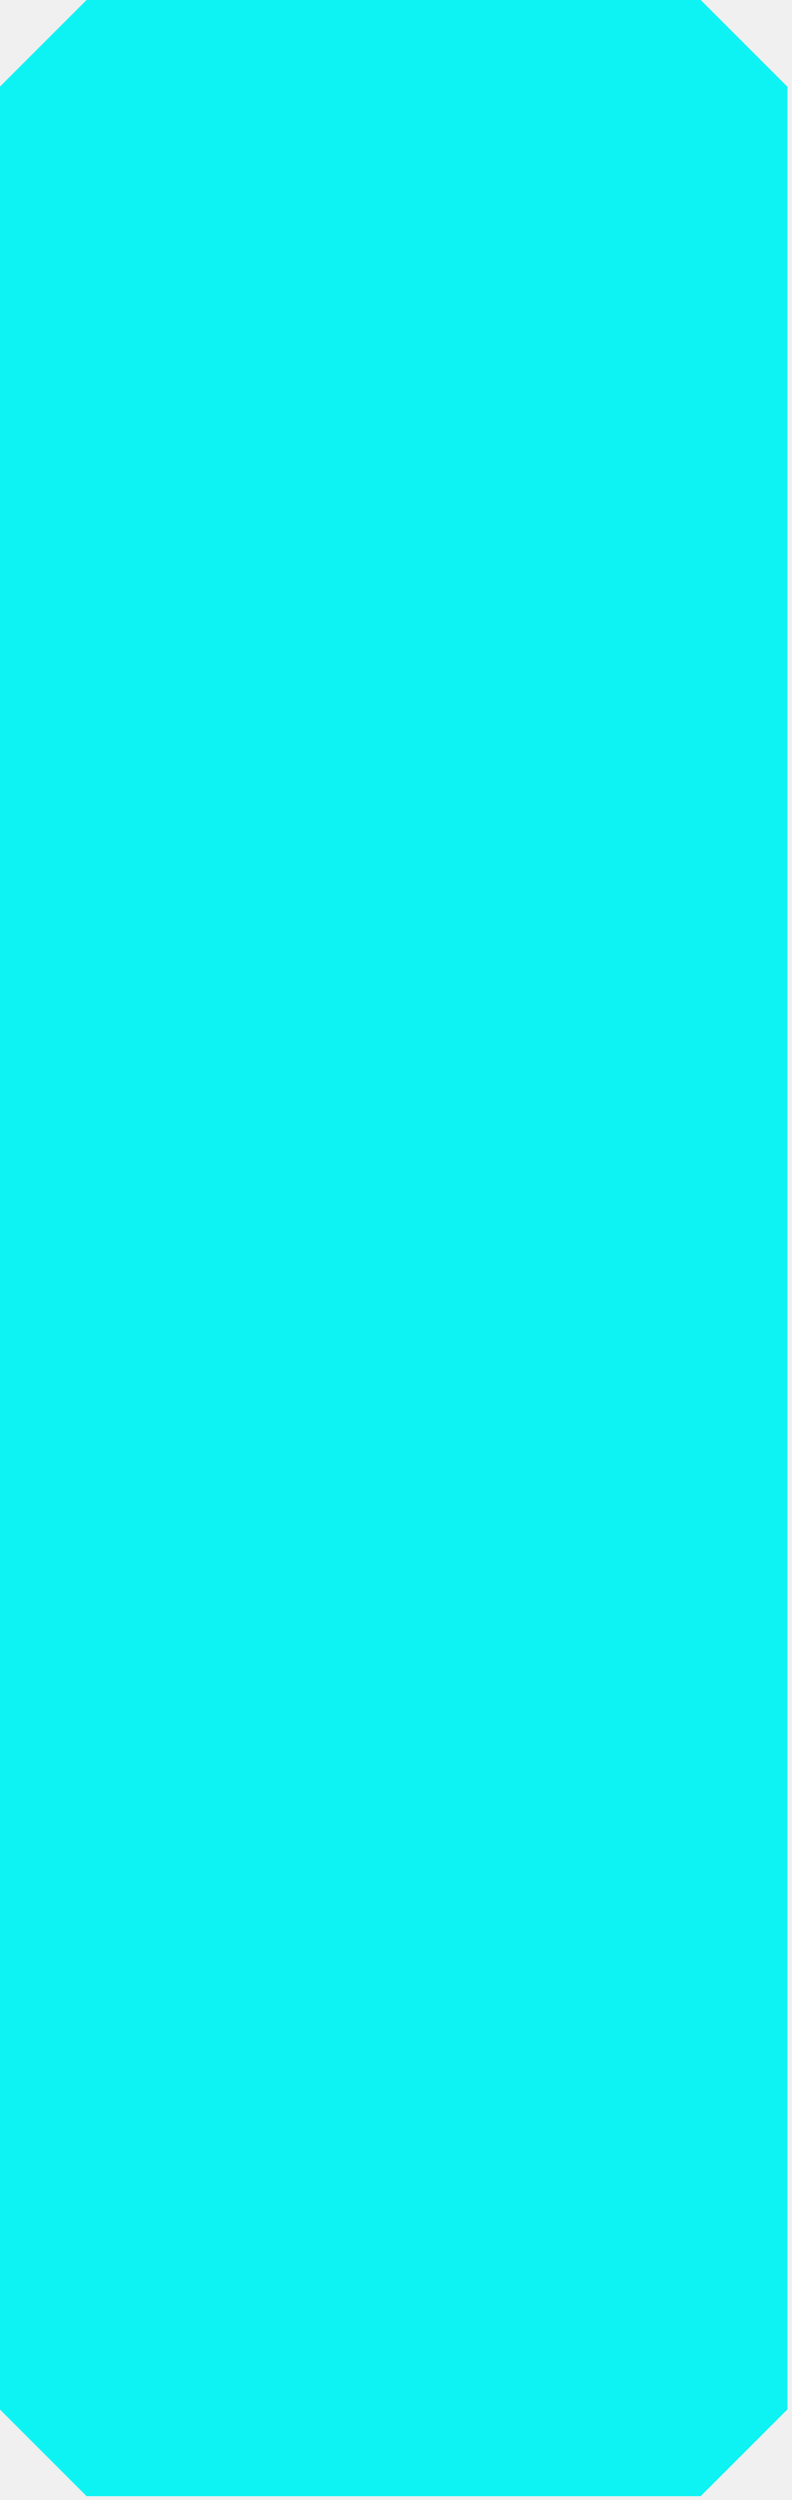
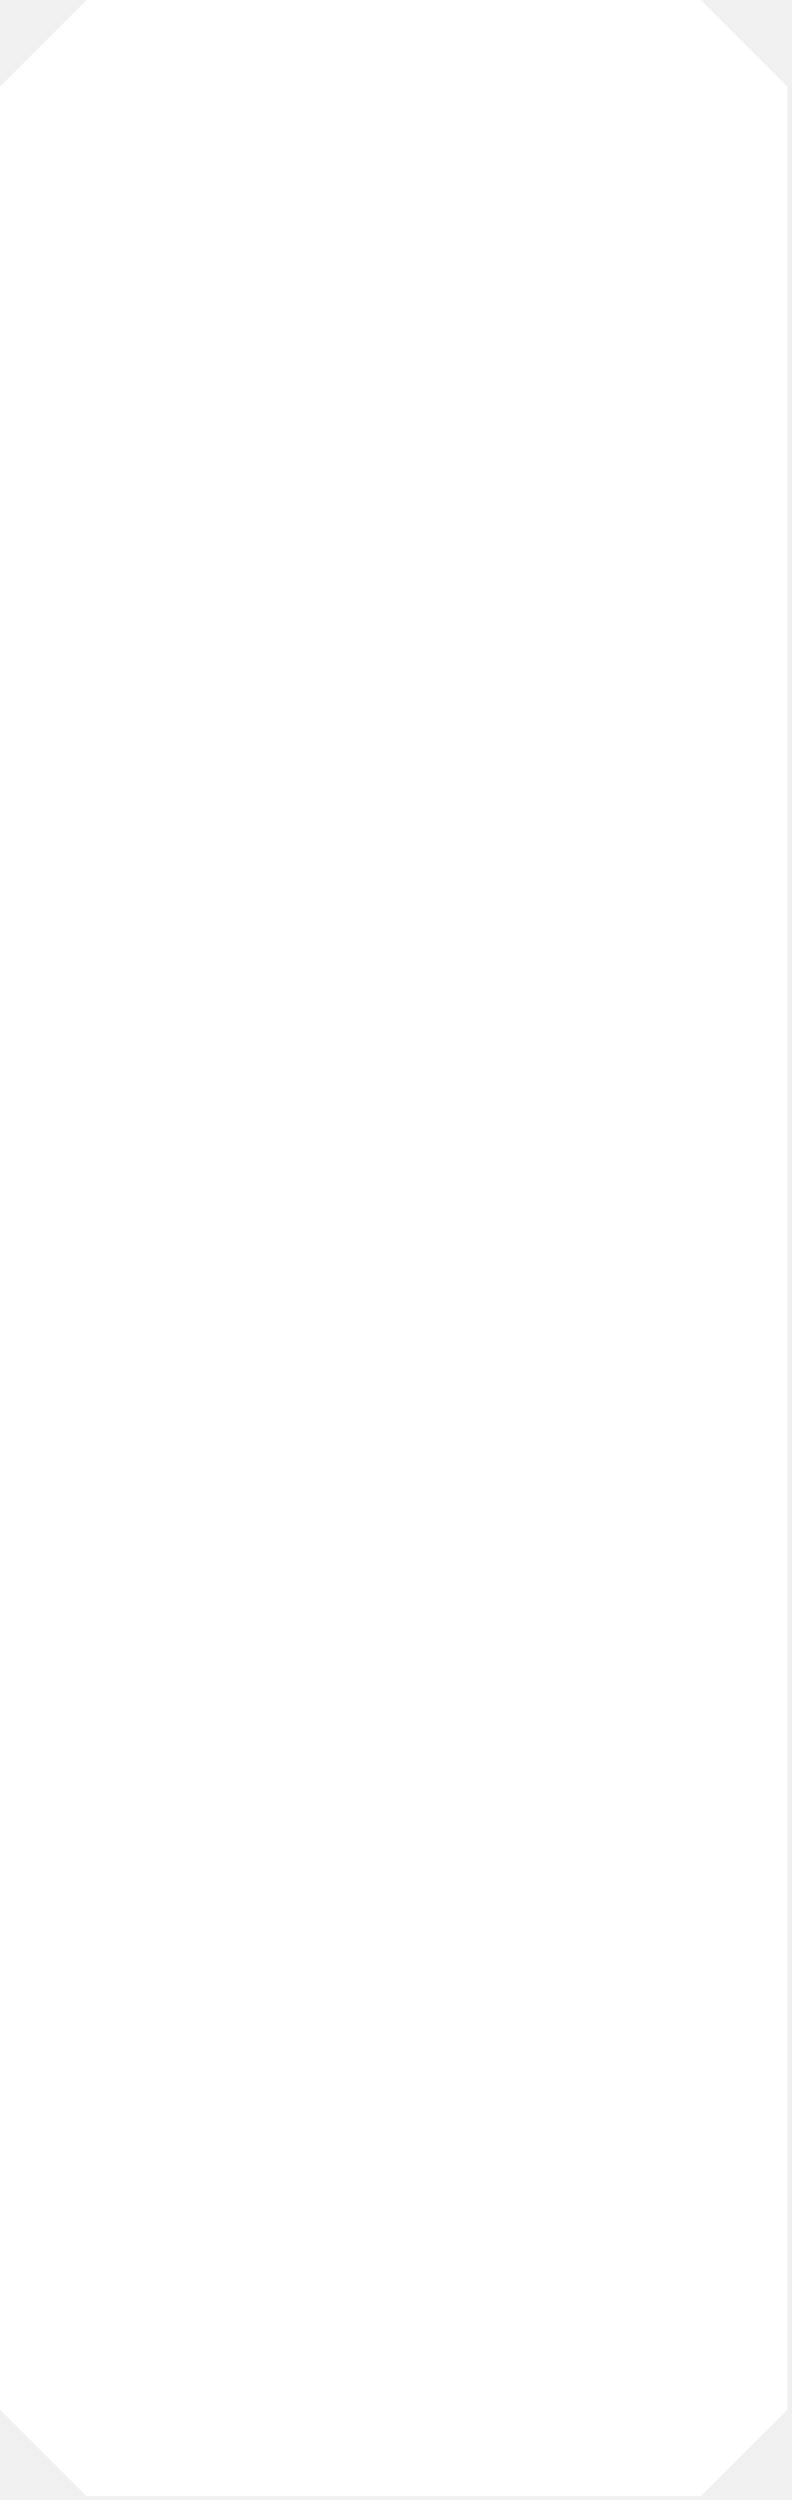
- <svg xmlns="http://www.w3.org/2000/svg" width="100%" height="100%" viewBox="0 0 19 60" version="1.1" xml:space="preserve" style="fill-rule:evenodd;clip-rule:evenodd;stroke-linejoin:round;stroke-miterlimit:2;">
+ <svg xmlns="http://www.w3.org/2000/svg" width="100%" height="100%" viewBox="0 0 19 60" version="1.1" xml:space="preserve" style="fill-rule:evenodd;clip-rule:evenodd;stroke-linejoin:bevel;stroke-miterlimit:1.5;">
  <g transform="matrix(1,0,0,1,-11508.97,-12530.431)">
    <g transform="matrix(0.420264,0,0,0.699177,-5000.506,9937.212)">
-       <rect x="39288.529" y="3711.937" width="35.065" height="79.727" style="fill:rgb(13,242,242);" />
+       <rect x="39288.529" y="3711.937" width="35.065" height="79.727" style="fill:white;stroke:white;stroke-width:1.73px;" />
    </g>
    <g transform="matrix(0.420264,0,0,0.699177,-5000.506,9937.212)">
-       <path d="M39328.551,3711.937L39328.551,3791.664L39323.593,3794.644L39288.529,3794.644L39283.572,3791.664L39283.572,3711.937L39288.529,3708.957L39323.593,3708.957L39328.551,3711.937ZM39318.636,3714.917L39293.486,3714.917L39293.486,3788.684L39318.636,3788.684L39318.636,3714.917Z" style="fill:rgb(13,242,242);" />
+       <path d="M39328.551,3711.937L39328.551,3791.664L39323.593,3794.644L39288.529,3794.644L39283.572,3791.664L39283.572,3711.937L39288.529,3708.957L39323.593,3708.957L39328.551,3711.937ZM39318.636,3714.917L39293.486,3714.917L39293.486,3788.684L39318.636,3788.684L39318.636,3714.917Z" style="fill:white;" />
    </g>
  </g>
</svg>
